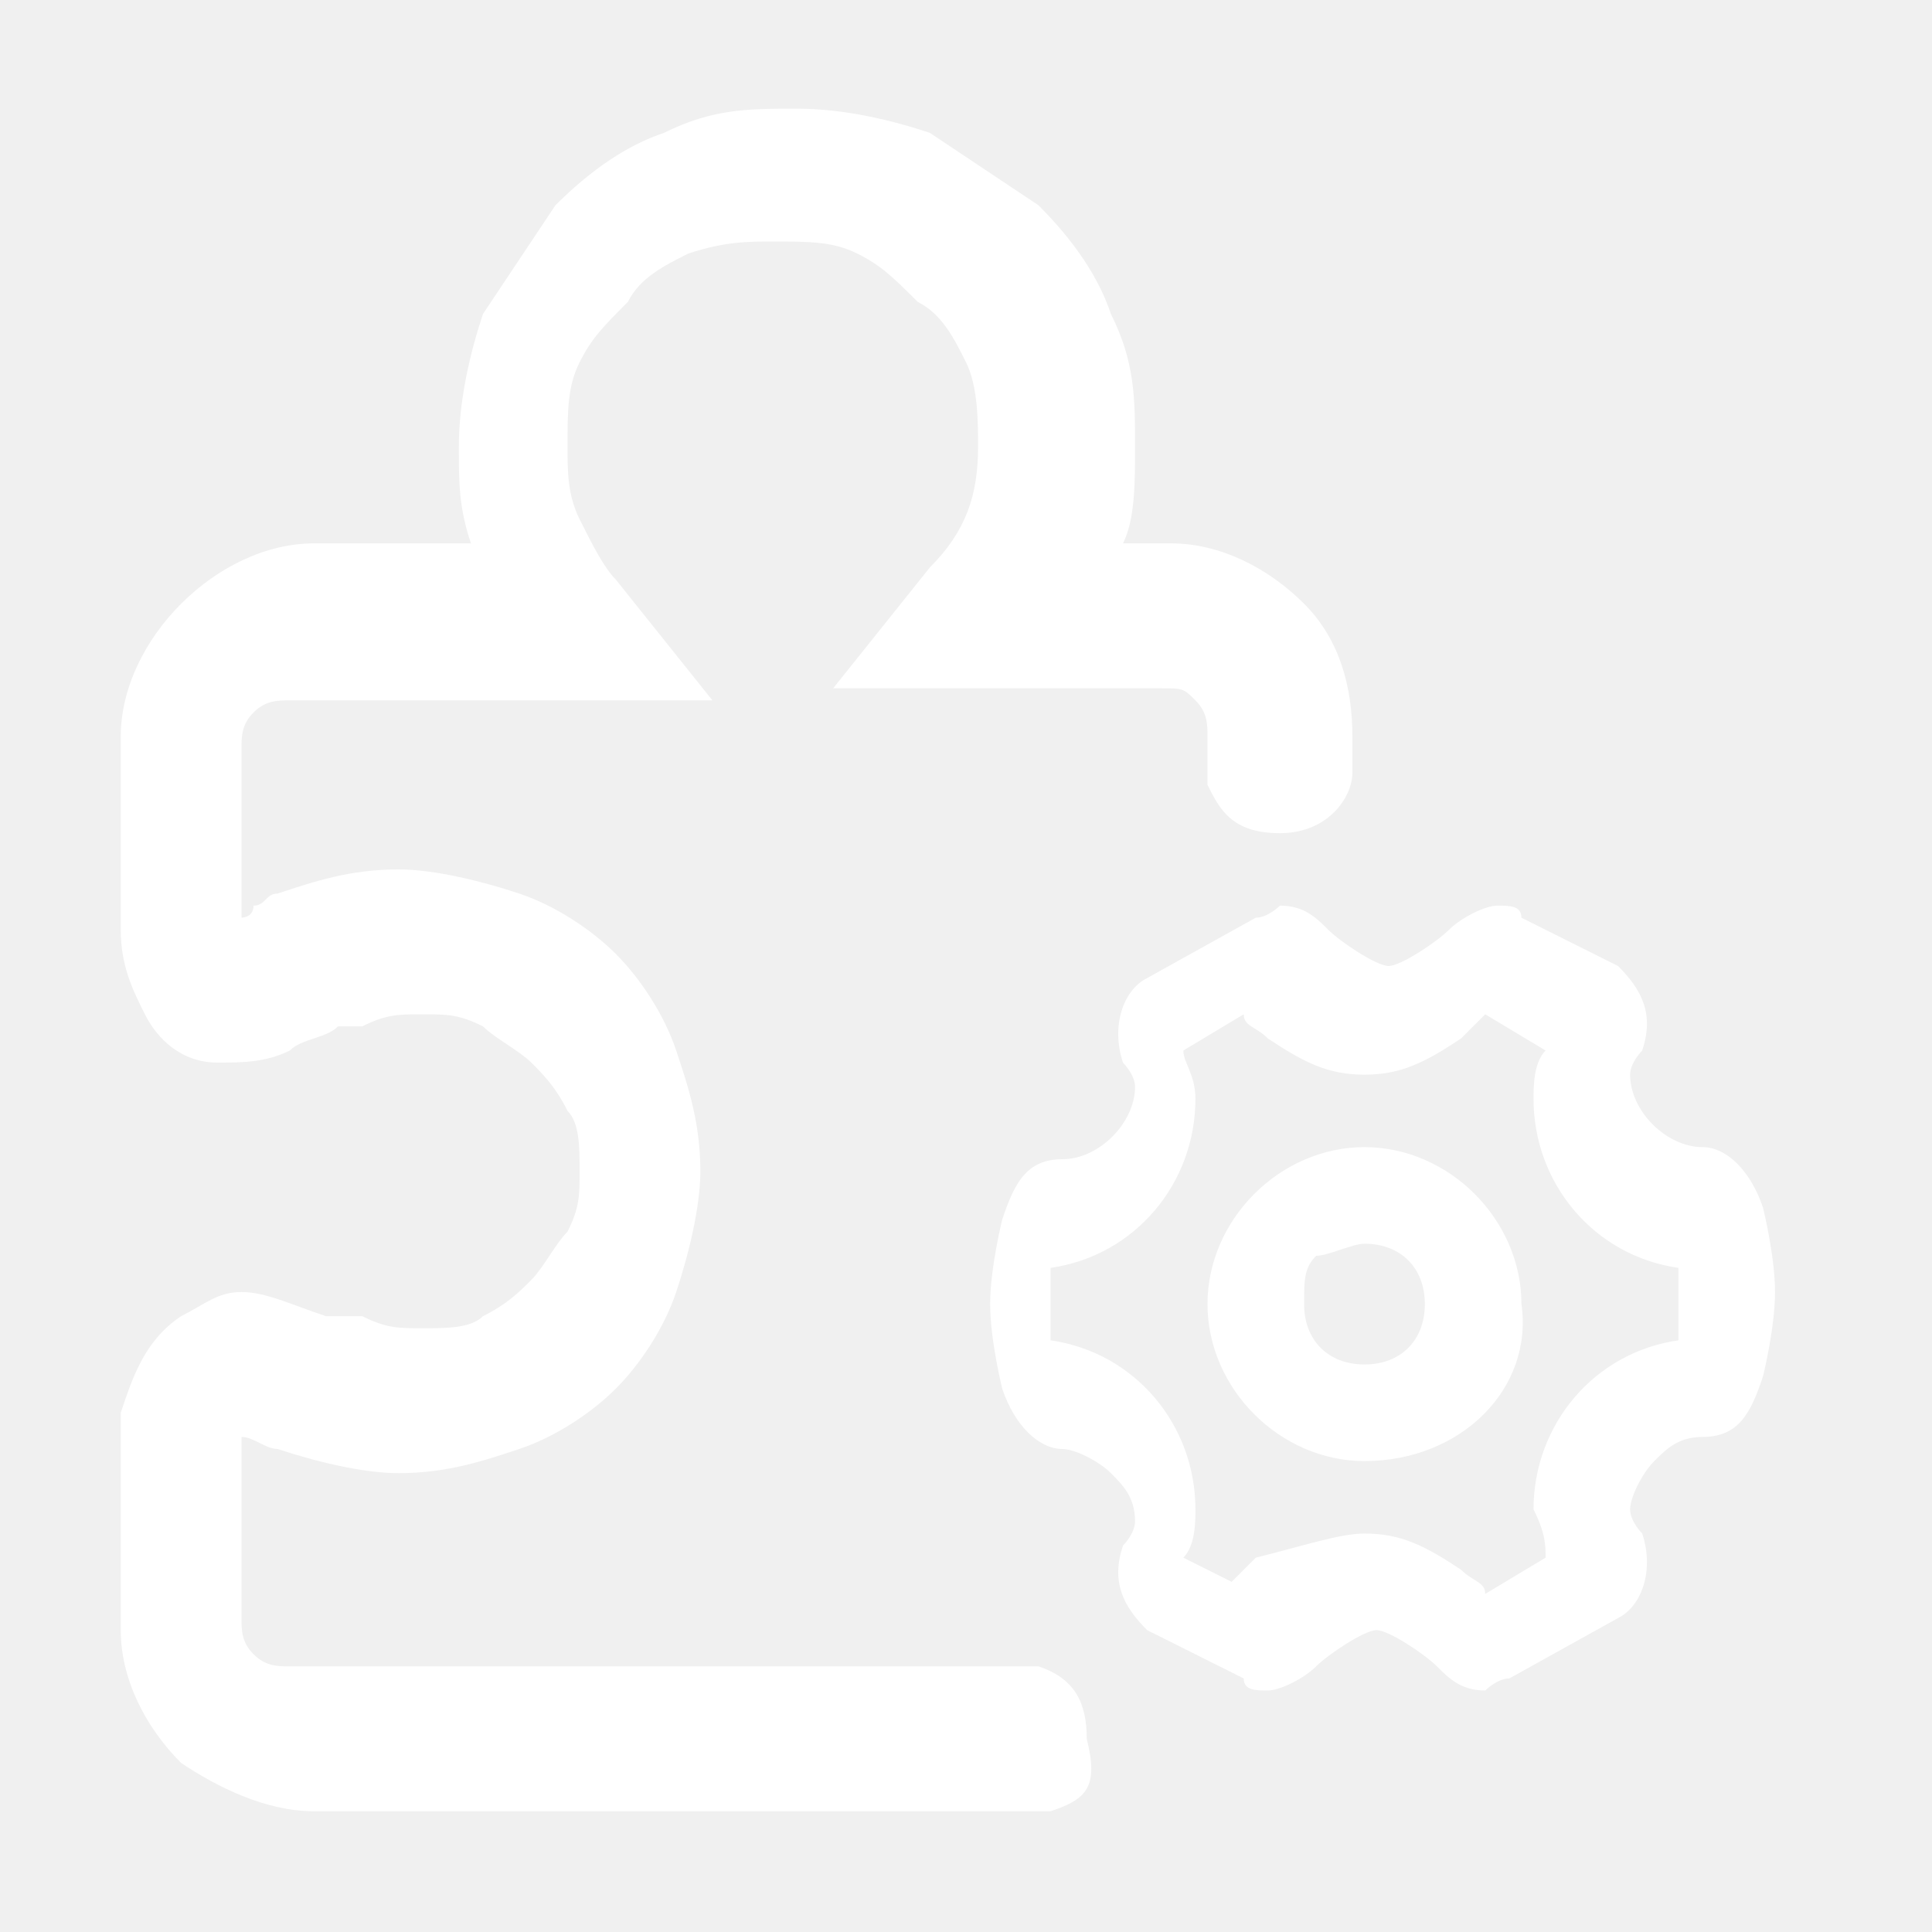
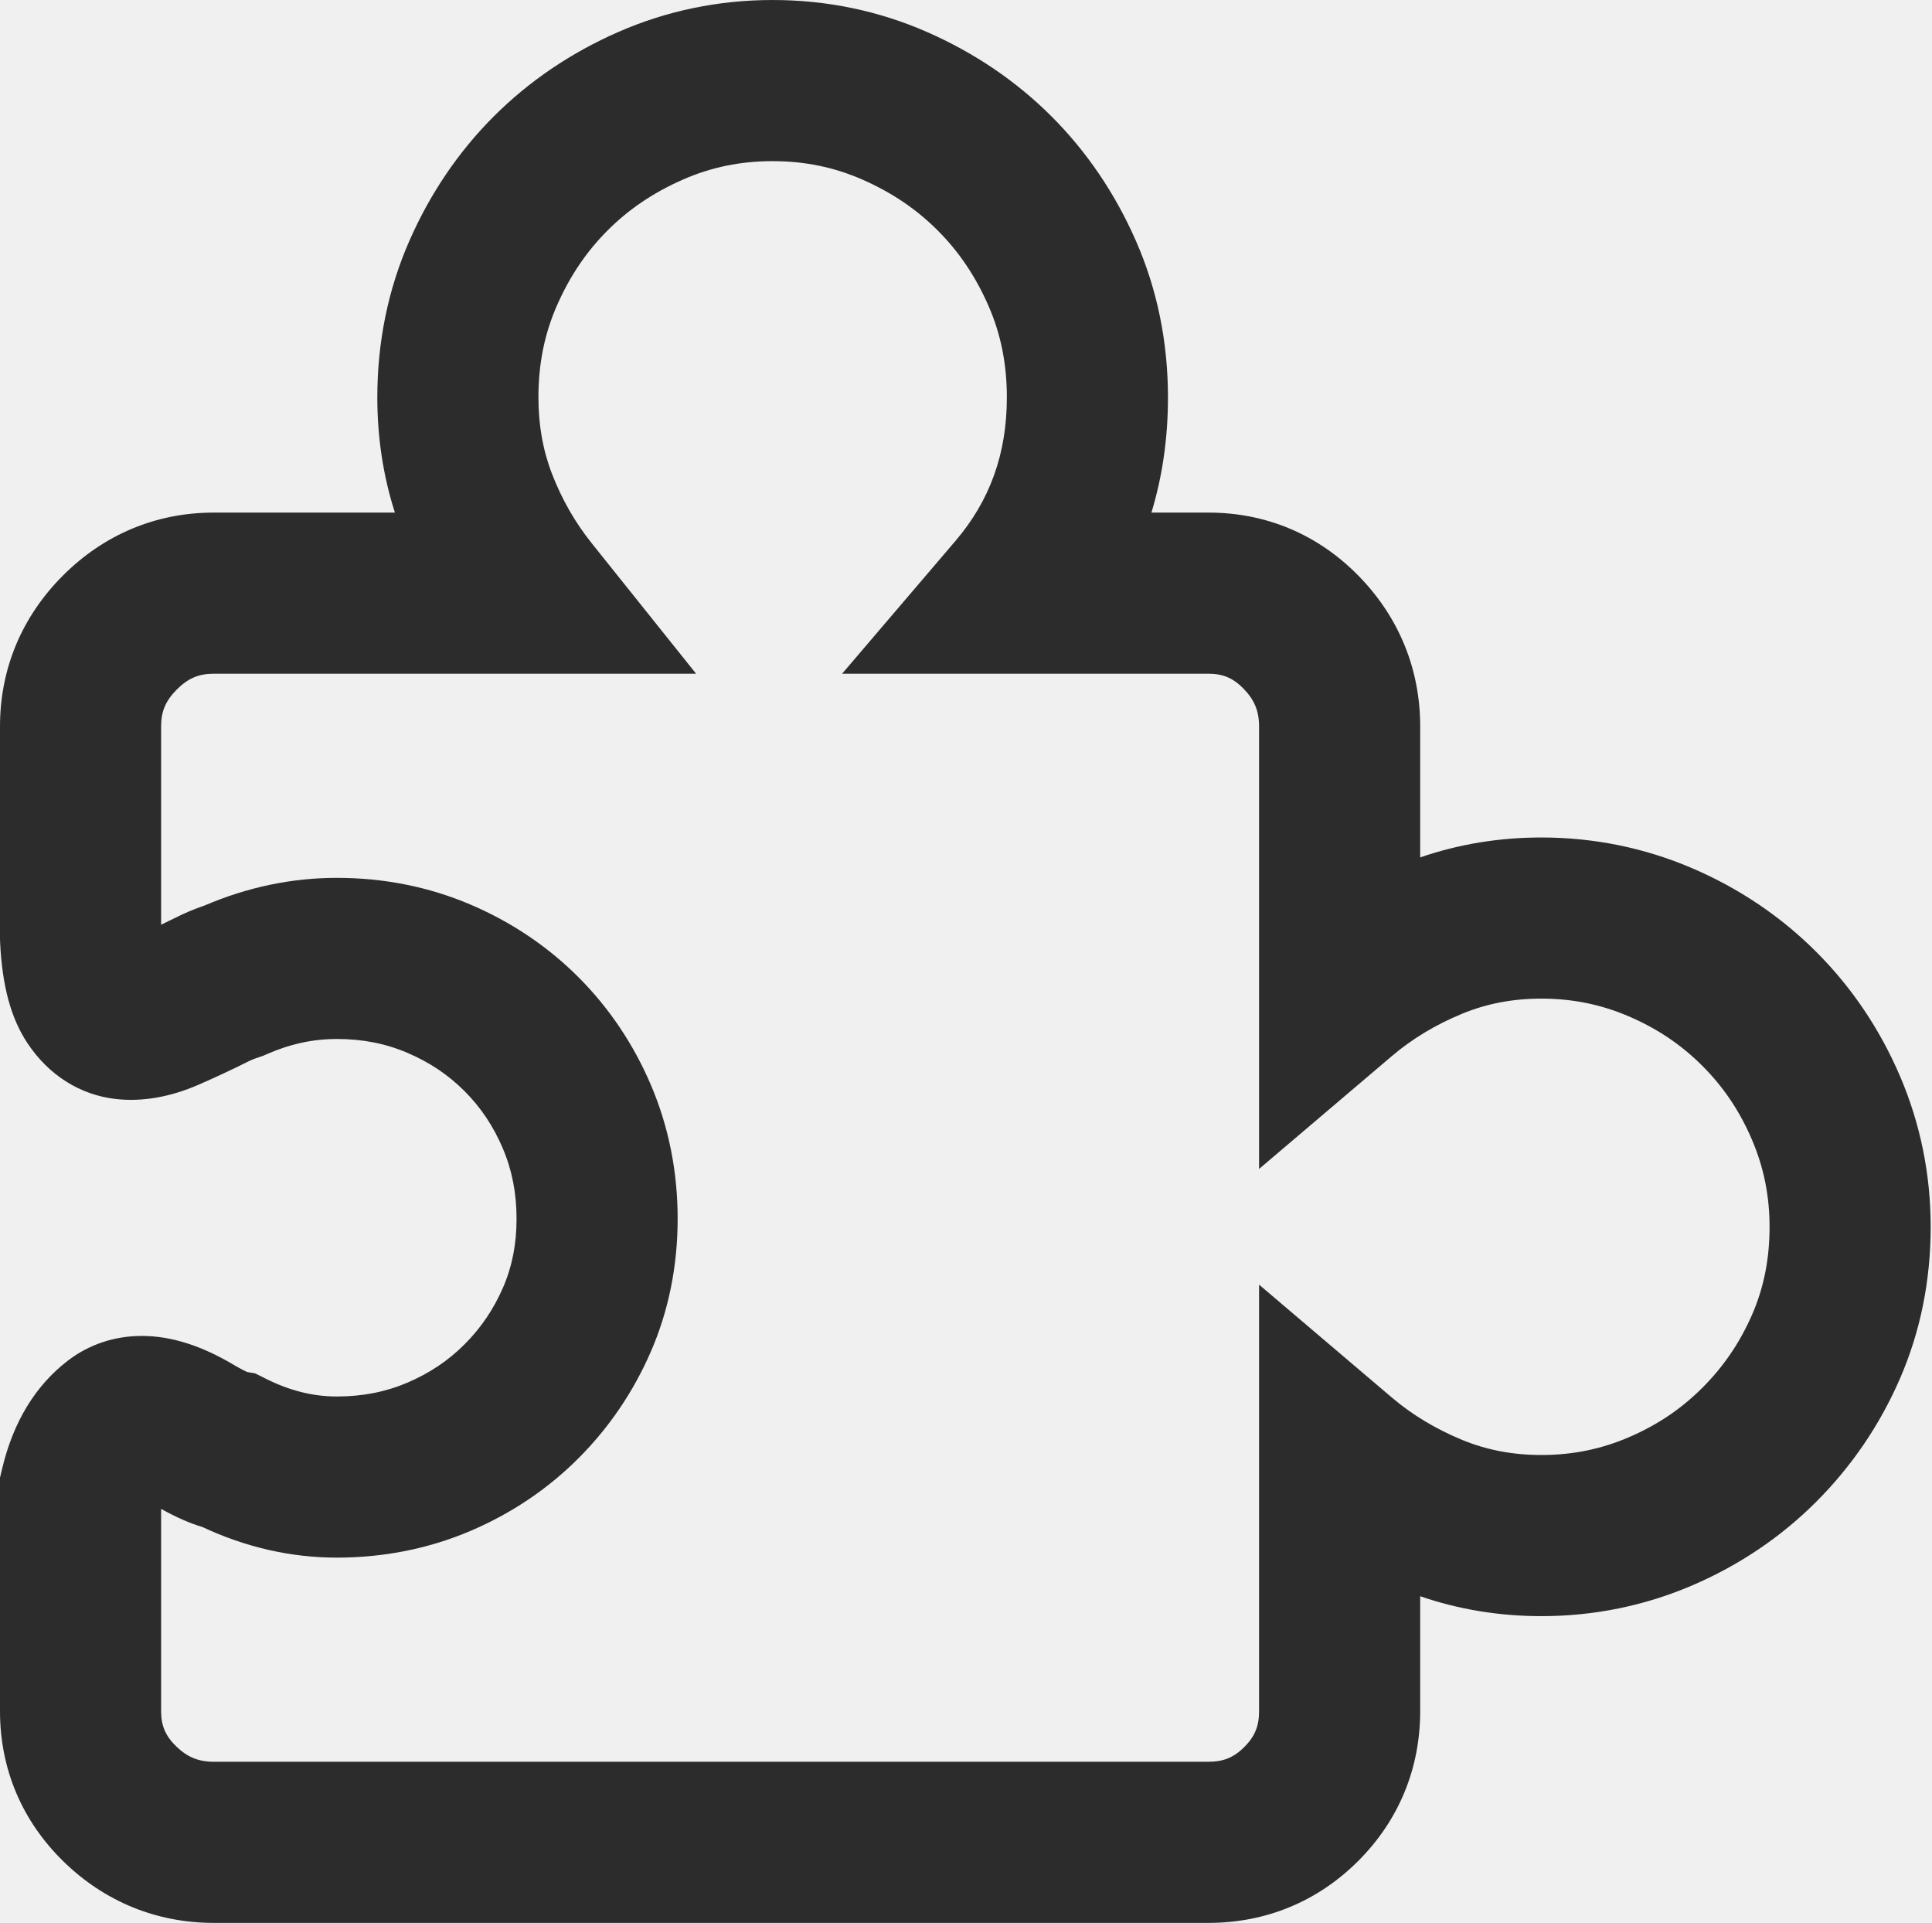
- <svg xmlns="http://www.w3.org/2000/svg" t="1571639135045" class="icon" viewBox="0 0 1024 1024" version="1.1" p-id="3032" width="32" height="32">
+ <svg xmlns="http://www.w3.org/2000/svg" t="1573097295525" class="icon" viewBox="0 0 1029 1024" version="1.1" p-id="3990" width="32.156" height="32">
  <defs>
    <style type="text/css" />
  </defs>
-   <path d="M556.8 960H166.4c-25.6 0-51.2-12.8-70.4-25.6-19.2-19.2-32-44.8-32-70.4v-115.2c6.4-19.2 12.8-38.4 32-51.2 12.8-6.4 19.2-12.8 32-12.8s25.6 6.4 44.8 12.8H192c12.8 6.4 19.2 6.4 32 6.4s25.6 0 32-6.4c12.8-6.4 19.2-12.8 25.6-19.2 6.4-6.4 12.8-19.2 19.2-25.6 6.4-12.8 6.4-19.2 6.4-32s0-25.6-6.4-32c-6.4-12.8-12.8-19.2-19.2-25.6s-19.2-12.8-25.6-19.2c-12.8-6.4-19.2-6.4-32-6.4s-19.2 0-32 6.4h-6.4-6.4c-6.4 6.4-19.2 6.4-25.6 12.8-12.8 6.4-25.6 6.4-38.4 6.4-19.2 0-32-12.8-38.4-25.6-6.4-12.8-12.8-25.6-12.8-44.8V390.4c0-25.6 12.8-51.2 32-70.4 19.2-19.2 44.8-32 70.4-32h83.2c-6.4-19.2-6.4-32-6.4-51.2 0-25.6 6.4-51.2 12.8-70.4l38.4-57.6c19.2-19.2 38.4-32 57.6-38.4 25.6-12.8 44.8-12.8 70.4-12.8s51.2 6.4 70.4 12.8l57.6 38.4c19.2 19.2 32 38.4 38.4 57.6 12.8 25.6 12.8 44.8 12.8 70.4 0 19.2 0 38.4-6.4 51.2h25.6c25.6 0 51.2 12.8 70.4 32 19.2 19.2 25.6 44.8 25.6 70.4v19.2c0 12.8-12.8 32-38.4 32-25.6 0-32-12.8-38.4-25.6v-25.6c0-6.4 0-12.8-6.4-19.2-6.4-6.4-6.4-6.4-19.2-6.4H441.6l51.2-64c19.2-19.2 25.6-38.4 25.6-64 0-12.8 0-32-6.4-44.8-6.4-12.8-12.8-25.6-25.6-32-12.8-12.8-19.2-19.2-32-25.6-12.8-6.4-25.6-6.4-44.8-6.4-12.8 0-25.6 0-44.8 6.4-12.8 6.4-25.6 12.8-32 25.6-12.8 12.8-19.2 19.2-25.6 32-6.4 12.8-6.4 25.6-6.4 44.8 0 12.8 0 25.6 6.4 38.4 6.4 12.8 12.8 25.6 19.2 32l51.2 64H153.6c-6.4 0-12.8 0-19.2 6.4-6.4 6.4-6.4 12.8-6.4 19.2v89.6s6.4 0 6.4-6.4c6.4 0 6.4-6.4 12.8-6.4 19.2-6.4 38.4-12.8 64-12.8 19.2 0 44.8 6.4 64 12.8 19.2 6.4 38.4 19.2 51.2 32 12.8 12.8 25.6 32 32 51.2 6.4 19.2 12.8 38.4 12.8 64 0 19.2-6.4 44.8-12.8 64-6.4 19.2-19.2 38.4-32 51.2-12.8 12.8-32 25.6-51.2 32-19.2 6.4-38.4 12.8-64 12.8-19.2 0-44.8-6.4-64-12.8-6.4 0-12.8-6.4-19.2-6.4v96c0 6.4 0 12.8 6.4 19.2 6.4 6.4 12.8 6.4 19.2 6.4h396.8c19.2 6.4 25.6 19.2 25.6 38.4 6.4 25.6 0 32-19.2 38.4z m204.8-76.8c-6.4-6.4-25.6-19.2-32-19.2-6.4 0-25.6 12.8-32 19.2-6.4 6.4-19.2 12.8-25.6 12.8-6.4 0-12.8 0-12.8-6.4l-51.2-25.6c-12.8-12.8-19.2-25.6-12.8-44.8 0 0 6.4-6.4 6.4-12.8 0-12.8-6.4-19.2-12.8-25.6-6.4-6.4-19.2-12.8-25.6-12.8-12.8 0-25.6-12.8-32-32 0 0-6.4-25.6-6.4-44.8 0-19.2 6.4-44.8 6.4-44.8 6.4-19.2 12.8-32 32-32s38.4-19.2 38.4-38.4c0-6.4-6.4-12.8-6.4-12.8-6.4-19.2 0-38.4 12.8-44.8l57.6-32c6.4 0 12.8-6.4 12.8-6.4 12.8 0 19.2 6.4 25.6 12.8 6.4 6.4 25.6 19.2 32 19.2 6.4 0 25.6-12.8 32-19.2 6.4-6.4 19.2-12.8 25.6-12.8 6.4 0 12.8 0 12.8 6.4l51.2 25.6c12.8 12.8 19.2 25.6 12.8 44.8 0 0-6.4 6.4-6.4 12.8 0 19.2 19.2 38.4 38.4 38.4 12.8 0 25.6 12.8 32 32 0 0 6.4 25.6 6.4 44.8 0 19.2-6.4 44.8-6.4 44.8-6.4 19.2-12.8 32-32 32-12.8 0-19.2 6.4-25.6 12.8s-12.8 19.2-12.8 25.6c0 6.4 6.4 12.8 6.4 12.8 6.4 19.2 0 38.4-12.8 44.8l-57.6 32c-6.4 0-12.8 6.4-12.8 6.4-12.8 0-19.2-6.4-25.6-12.8z m-38.4-70.4c19.2 0 32 6.4 51.2 19.2 6.4 6.4 12.8 6.4 12.8 12.8l32-19.2c0-6.4 0-12.8-6.4-25.6 0-44.8 32-83.2 76.8-89.6v-19.2-19.2c-44.8-6.4-76.8-44.8-76.8-89.6 0-6.4 0-19.2 6.4-25.6l-32-19.2-12.8 12.8c-19.2 12.8-32 19.2-51.2 19.2s-32-6.4-51.2-19.2c-6.4-6.4-12.8-6.4-12.8-12.8l-32 19.2c0 6.4 6.4 12.8 6.4 25.6 0 44.8-32 83.2-76.8 89.6v38.4c44.8 6.4 76.8 44.8 76.8 89.6 0 6.4 0 19.2-6.4 25.6l25.6 12.8 12.8-12.8c25.6-6.4 44.8-12.8 57.6-12.8z m0-38.4c-44.8 0-83.2-38.4-83.2-83.2 0-44.8 38.4-83.2 83.2-83.2 44.8 0 83.2 38.4 83.2 83.2 6.4 44.8-32 83.2-83.2 83.2z m0-115.2c-6.4 0-19.2 6.4-25.6 6.4-6.4 6.4-6.4 12.8-6.4 25.6 0 19.2 12.8 32 32 32s32-12.8 32-32-12.8-32-32-32z" fill="#ffffff" p-id="3033" />
+   <path d="M643.645 1023.995 113.833 1023.995c-30.396 0-58.031-11.272-79.915-32.598C11.728 969.774-2.3e-05 942.054-2.3e-05 911.233l0-124.323 1.167-4.899c5.901-24.792 17.65-44.099 34.924-57.387 11.228-8.634 24.849-13.195 39.399-13.195 15.645 0 31.811 5.113 49.416 15.632 3.524 2.049 5.668 3.097 6.739 3.582l4.204 0.701 5.772 2.886c12.707 6.354 25.062 9.442 37.769 9.442 13.634 0 25.891-2.396 37.476-7.323 11.84-5.038 21.822-11.714 30.516-20.409 8.781-8.782 15.501-18.69 20.545-30.295 4.838-11.129 7.191-23.107 7.191-36.627 0-13.639-2.396-25.895-7.321-37.47-5.04-11.845-11.716-21.827-20.412-30.523-8.697-8.697-18.68-15.374-30.523-20.413-11.576-4.928-23.832-7.322-37.471-7.322-12.731 0-25.007 2.679-37.528 8.189l-1.82 0.801-1.887 0.628c-3.395 1.132-4.864 1.839-5.123 1.969-9.249 4.624-18.446 8.928-27.346 12.797-15.133 6.581-29.981 9.139-43.888 7.592-19.025-2.107-35.75-12.615-47.065-29.582-8.902-13.351-13.566-30.51-14.684-54.005l-0.049-2.039 0-112.84c0-30.609 11.593-58.379 33.522-80.31 21.936-21.932 49.705-33.521 80.311-33.521l96.492 0c-6.217-19.393-9.364-39.975-9.364-61.339 0-29.5 5.735-57.535 17.048-83.325 11.066-25.231 26.192-47.538 44.954-66.302 18.767-18.765 41.073-33.89 66.302-44.955 25.786-11.311 53.46-17.047 82.25-17.047 28.789 0 56.462 5.735 82.252 17.047 25.231 11.066 47.539 26.193 66.302 44.955 18.764 18.764 33.889 41.072 44.953 66.306 11.311 25.783 17.048 53.819 17.048 83.321 0 21.575-2.948 42.052-8.81 61.339l30.384 0c30.821 0 58.541 11.727 80.162 33.916 21.326 21.89 32.596 49.523 32.596 79.915l0 69.794c20.425-7.044 42.092-10.608 64.563-10.608 27.952 0 54.972 5.506 80.307 16.365 25.004 10.716 47.242 25.709 66.094 44.562 18.854 18.851 33.848 41.09 44.565 66.095 10.858 25.339 16.364 52.356 16.364 80.304 0 28.764-5.544 56.051-16.477 81.105-10.715 24.554-25.673 46.524-44.457 65.304-18.846 18.848-41.083 33.841-66.088 44.56-25.345 10.86-52.363 16.365-80.309 16.365-22.474 0-44.14-3.564-64.561-10.608l0 61.196c0 30.602-11.403 58.184-32.976 79.767C701.844 1012.587 674.257 1023.995 643.645 1023.995zM85.81 803.534l0 107.7c0 7.754 2.317 13.174 7.995 18.708 5.93 5.778 11.92 8.244 20.028 8.244l529.812 0c7.986 0 13.519-2.275 19.096-7.853 5.575-5.578 7.852-11.112 7.852-19.099L670.593 684.116l70.693 60.093c10.826 9.203 23.426 16.797 37.449 22.574 13.159 5.417 26.972 8.052 42.229 8.052 16.491 0 31.703-3.084 46.507-9.427 15.132-6.488 27.962-15.113 39.217-26.368 11.326-11.324 19.987-24.062 26.483-38.945 6.267-14.362 9.313-29.665 9.313-46.784 0-16.491-3.084-31.702-9.427-46.502-6.487-15.135-15.112-27.965-26.367-39.219-11.258-11.257-24.087-19.882-39.223-26.369-14.799-6.342-30.011-9.426-46.504-9.426-15.258 0-29.073 2.635-42.238 8.055-14.015 5.771-26.615 13.366-37.445 22.571l-70.69 60.079L670.59 386.798c0-8.109-2.466-14.099-8.246-20.032-5.529-5.675-10.948-7.99-18.702-7.99L448.509 358.777l60.409-70.763c18.397-21.551 27.341-46.537 27.341-76.386 0-17.811-3.213-33.791-9.821-48.856-6.858-15.639-15.703-28.753-27.047-40.094-11.343-11.343-24.457-20.192-40.092-27.05-15.066-6.608-30.697-9.819-47.784-9.819s-32.717 3.212-47.781 9.819c-15.634 6.857-28.748 15.704-40.094 27.05-11.342 11.342-20.19 24.455-27.047 40.09-6.609 15.068-9.821 31.05-9.821 48.859 0 14.848 2.39 28.228 7.306 40.905 5.195 13.399 12.228 25.689 20.905 36.536l55.77 69.708L113.833 358.776c-7.986 0-13.677 2.431-19.637 8.391-5.957 5.956-8.387 11.644-8.387 19.631l0 105.645c2.927-1.393 5.876-2.833 8.835-4.313 4.231-2.117 8.981-4.082 14.468-5.981 22.751-9.734 46.382-14.668 70.274-14.668 25.065 0 48.978 4.77 71.075 14.176 21.833 9.291 41.212 22.309 57.595 38.692 16.383 16.382 29.401 35.761 38.694 57.6 9.403 22.097 14.173 46.01 14.173 71.07 0 25.174-4.814 49.008-14.307 70.84-9.285 21.358-22.259 40.454-38.56 56.756-16.378 16.381-35.759 29.4-57.601 38.694-22.107 9.405-46.018 14.173-71.069 14.173-24.392 0-48.47-5.49-71.65-16.327C101.166 811.214 94.074 808.098 85.81 803.534z" p-id="3991" fill="#2c2c2c" />
</svg>
